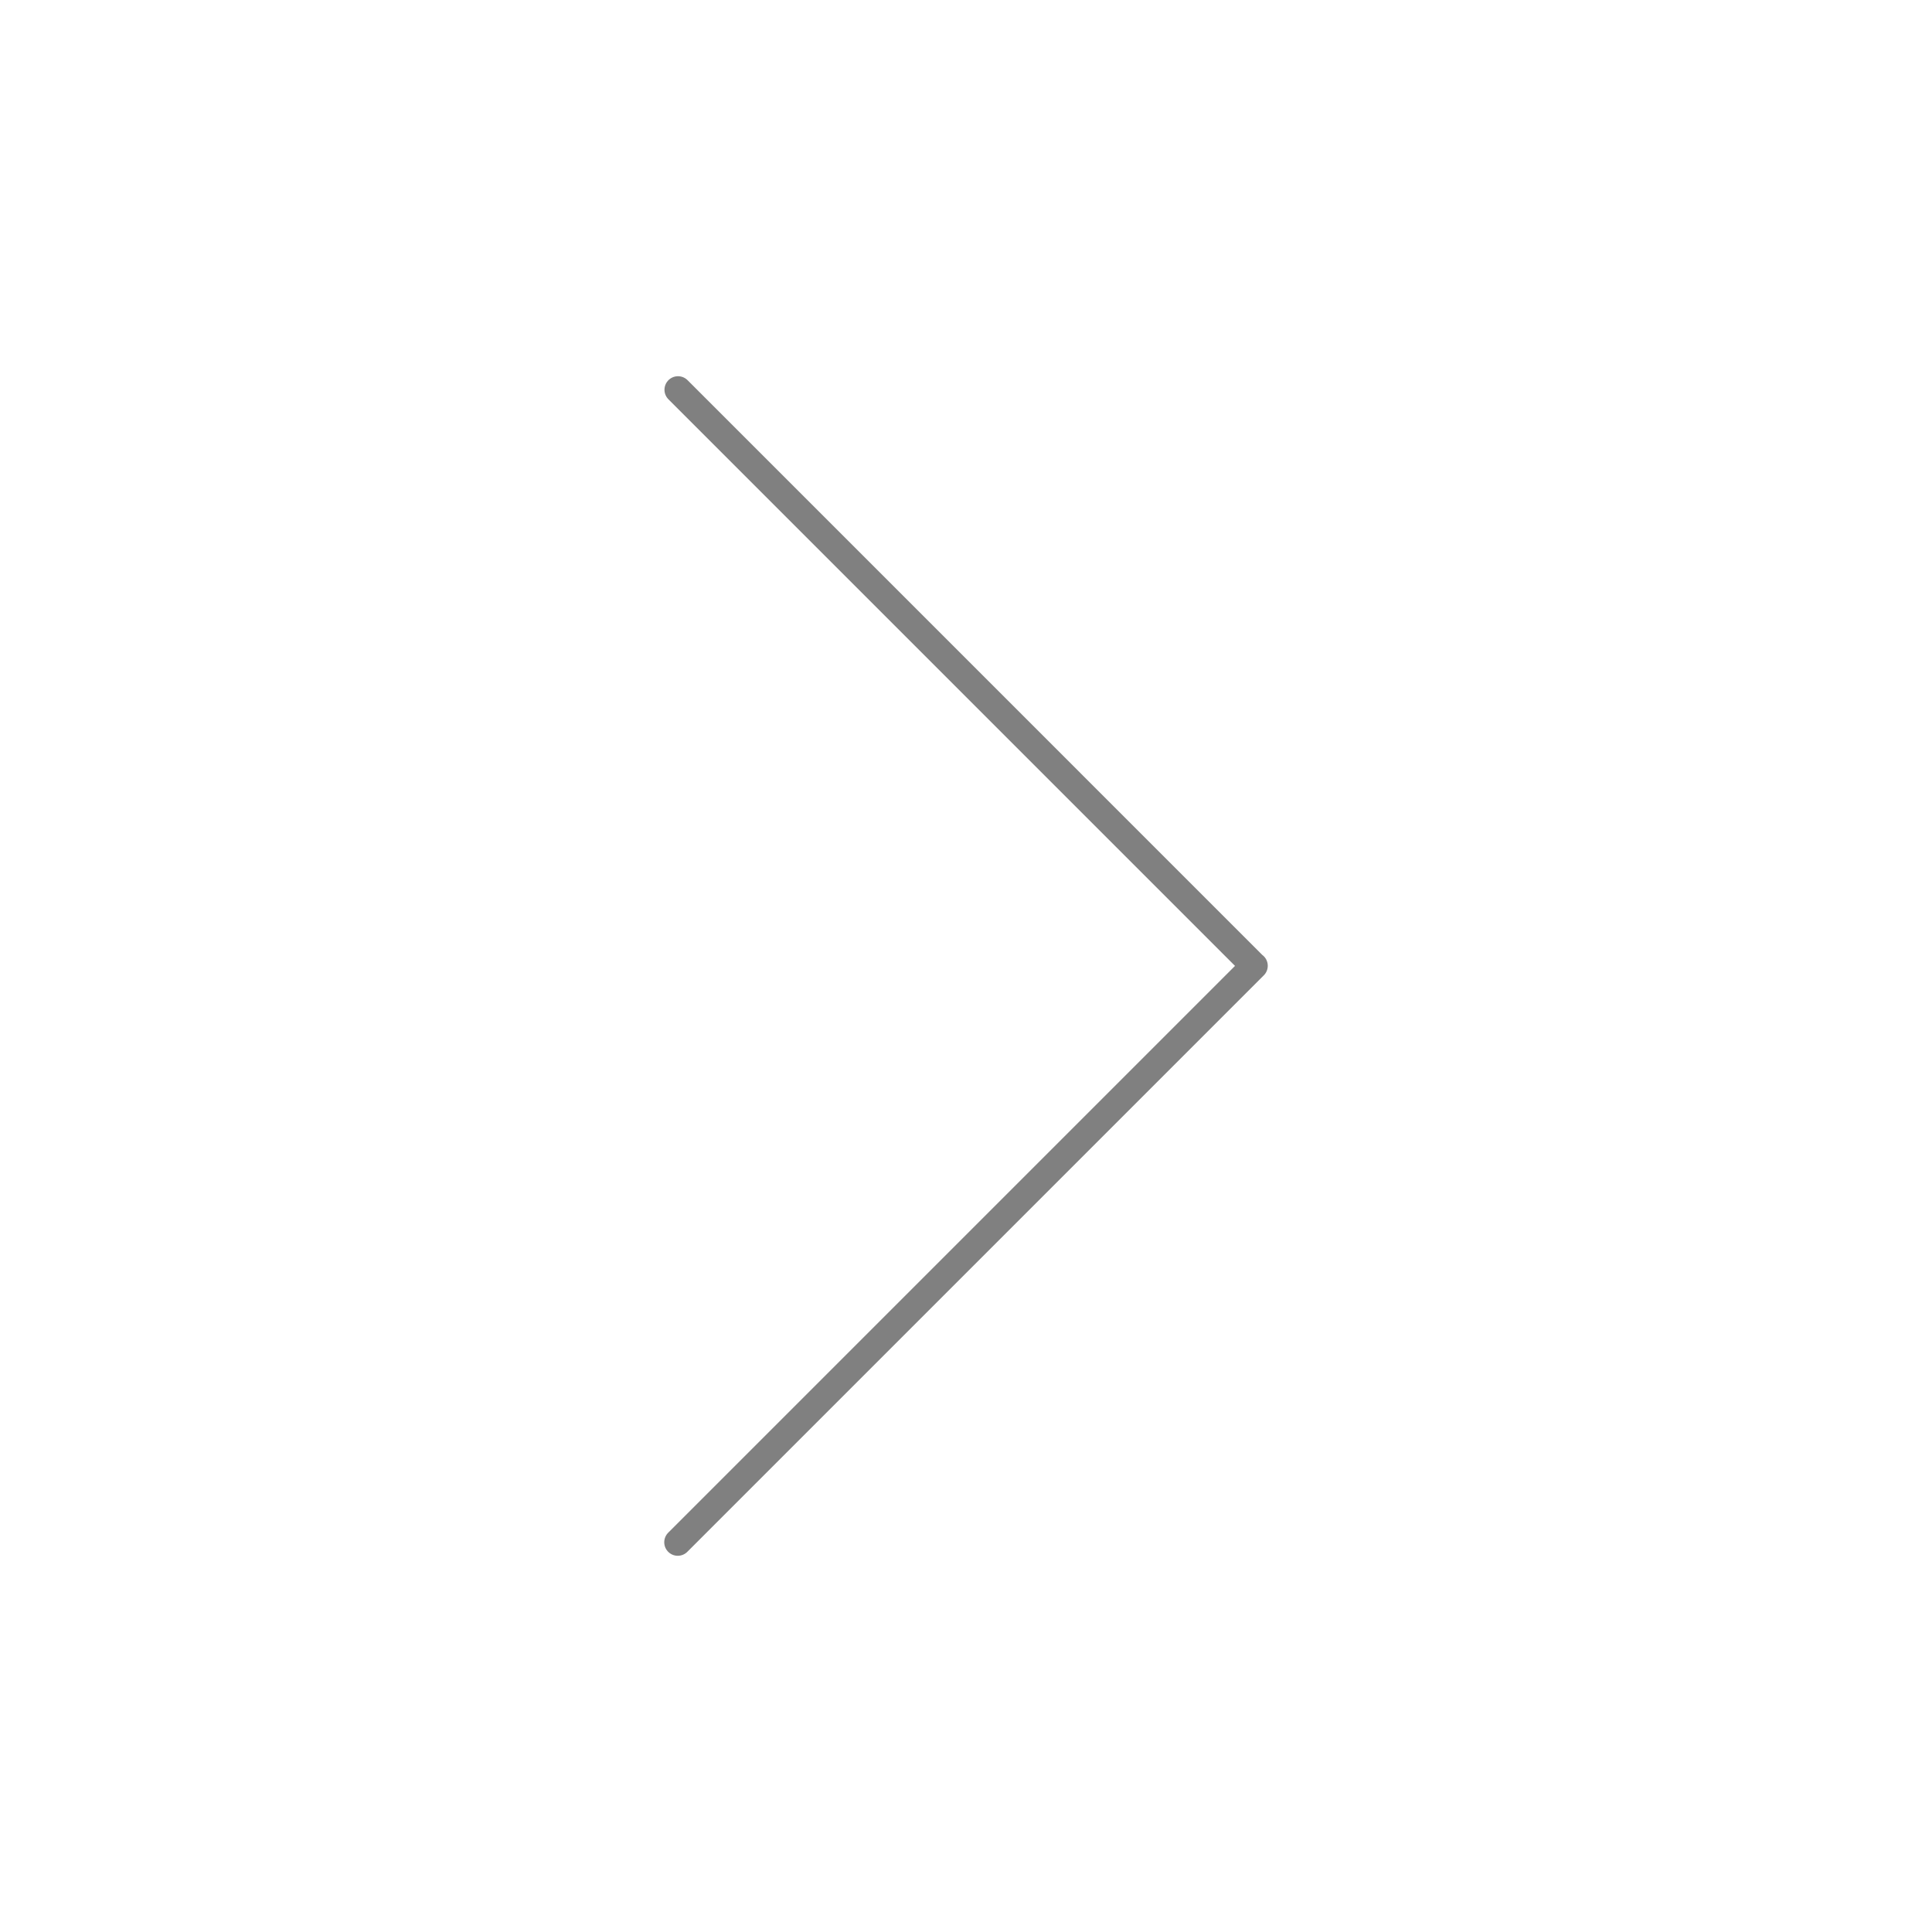
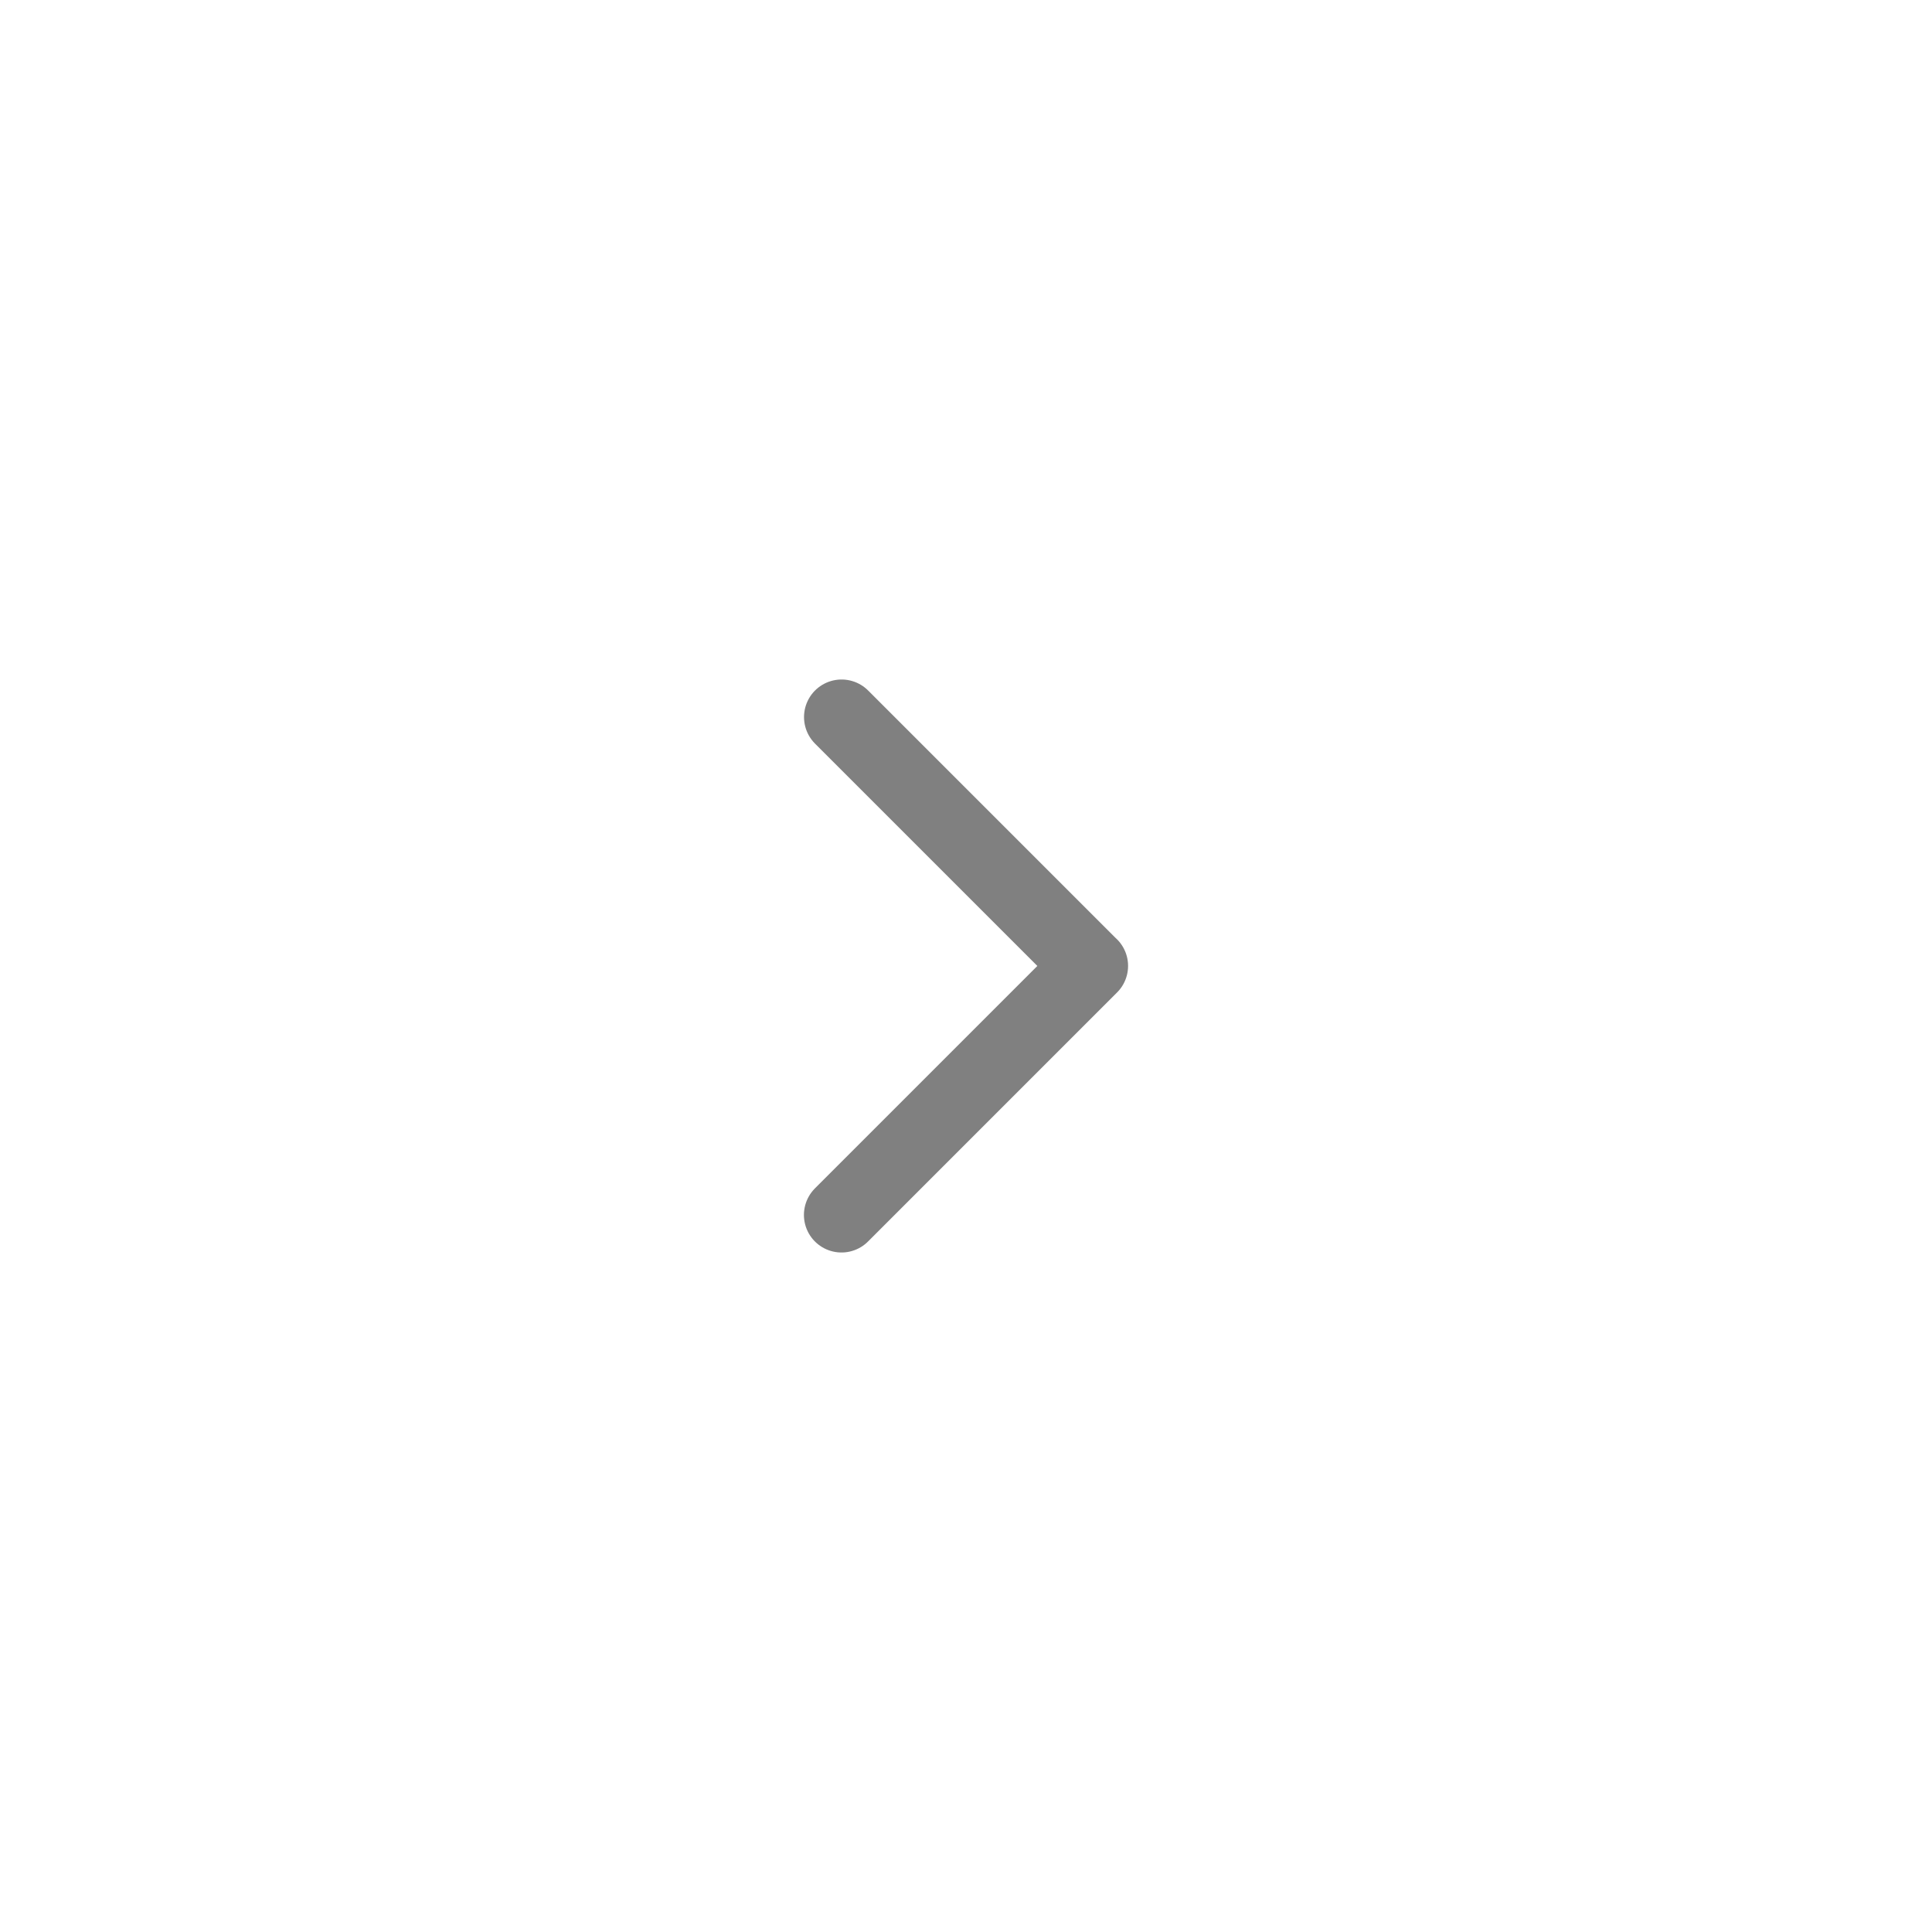
<svg xmlns="http://www.w3.org/2000/svg" width="100mm" height="100mm" viewBox="0 0 100 100" version="1.1" id="svg851">
  <defs id="defs845" />
  <g id="layer1">
-     <path id="path1414" style="fill:none;stroke:#808080;stroke-width:1.4;stroke-linecap:butt;stroke-linejoin:round;stroke-miterlimit:4;stroke-dasharray:none;stroke-opacity:1" d="M 35.093,20.173 64.908,49.989 Z M 64.919,49.989 35.081,79.827 Z" />
+     <path id="path1414" style="fill:none;stroke:#808080;stroke-width:3.888;stroke-linecap:butt;stroke-linejoin:round;stroke-miterlimit:4;stroke-dasharray:none;stroke-opacity:1" d="M 43.56,37.115 56.44,49.995 Z M 56.445,49.995 43.555,62.885 Z" />
  </g>
</svg>
